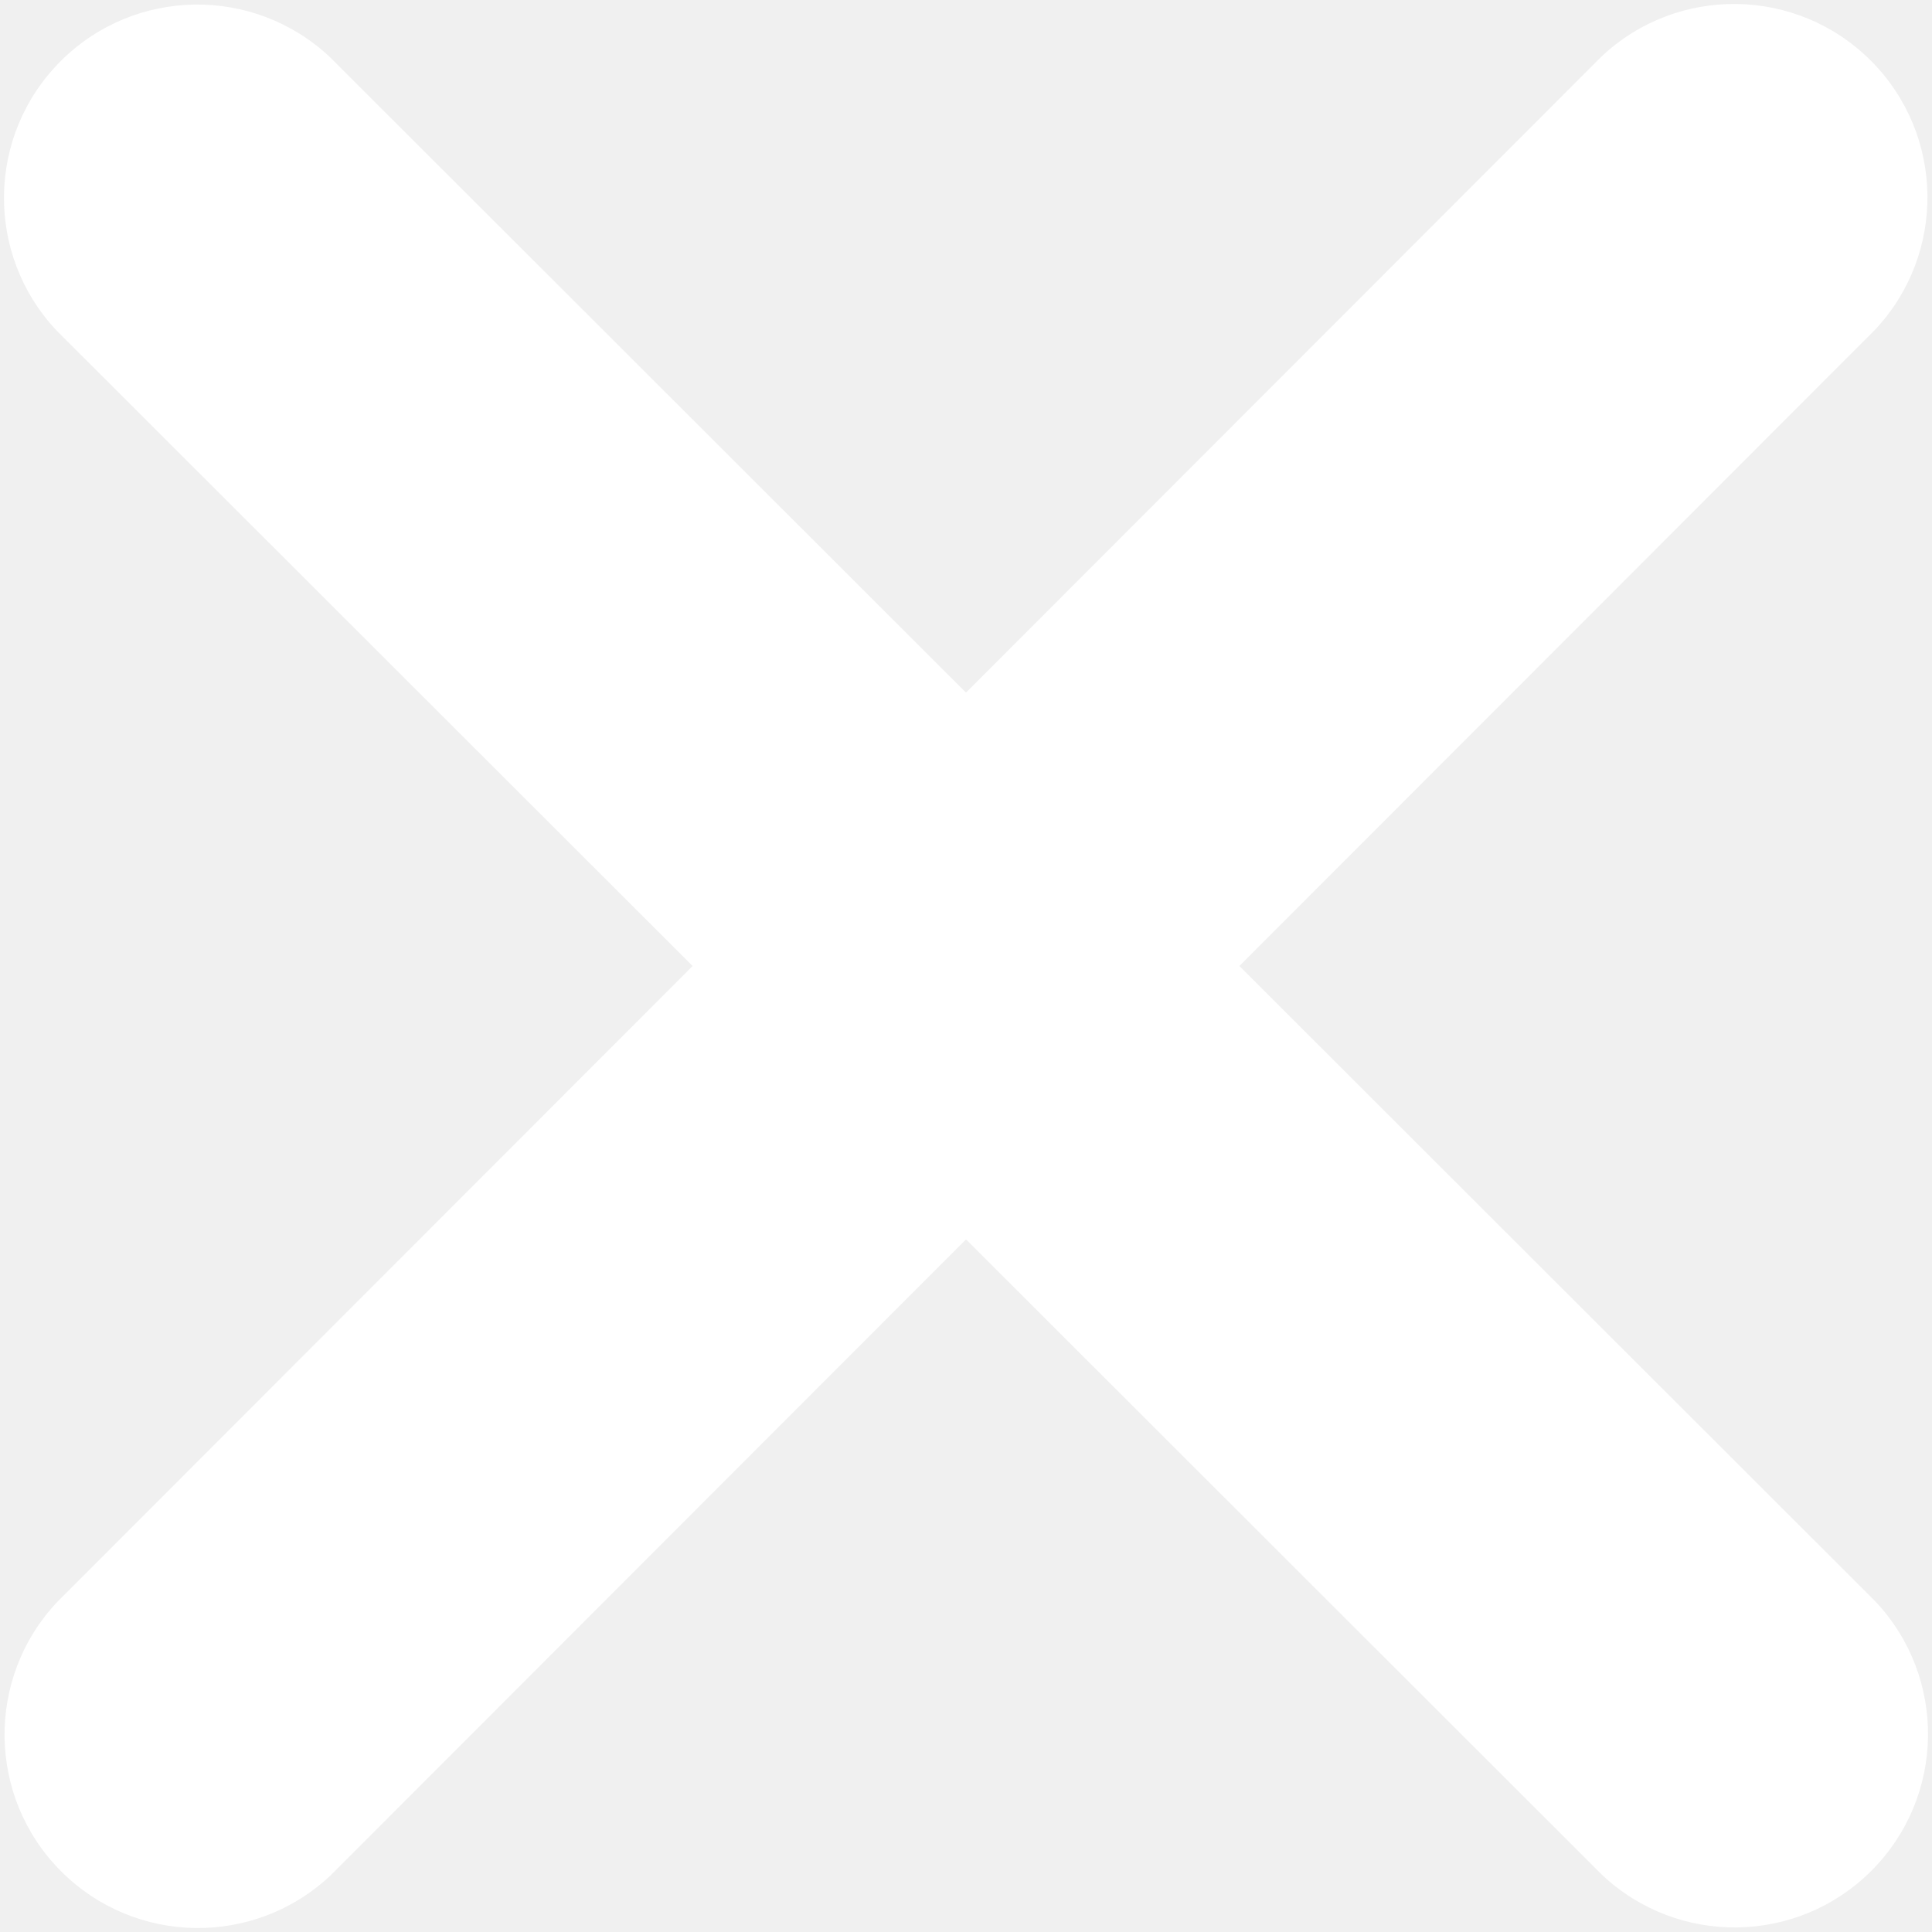
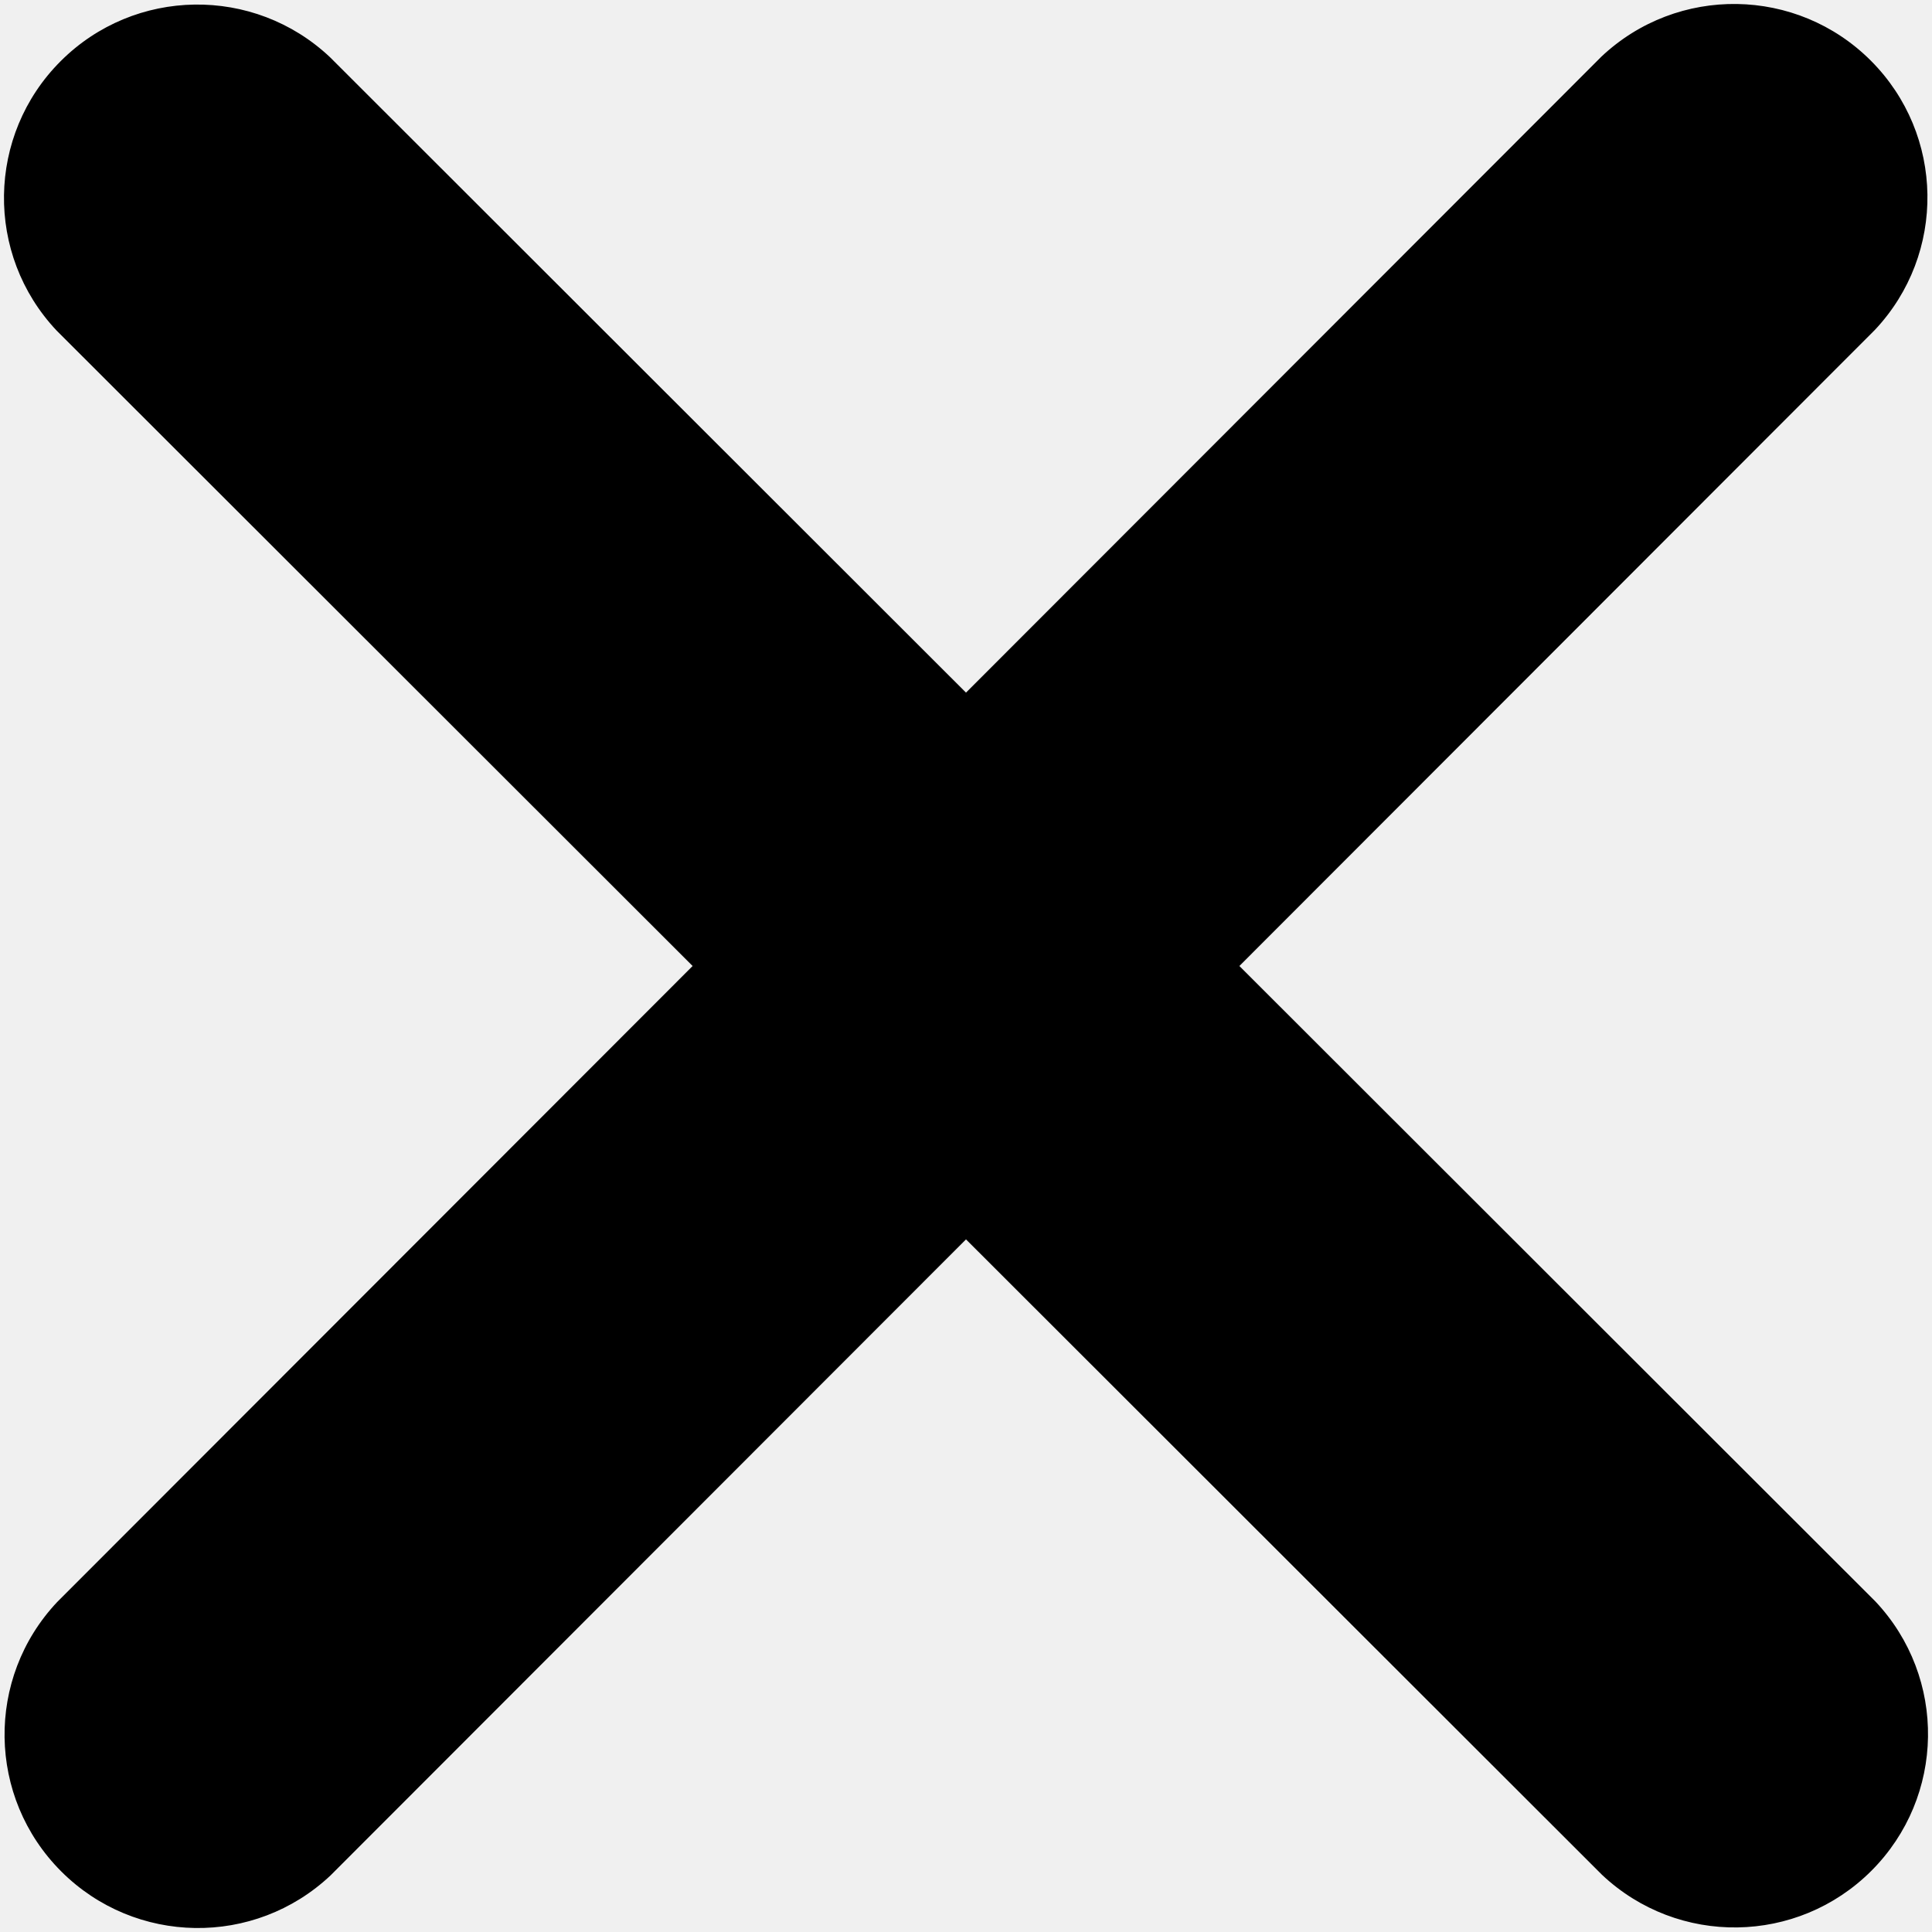
- <svg xmlns="http://www.w3.org/2000/svg" width="current" height="current" viewBox="0 0 20 20" fill="none">
-   <path d="M19.408 3.416a2.002 2.002 0 0 0-2.83-2.83L10 7.17 3.416.592a2.002 2.002 0 0 0-2.83 2.83L7.17 10 .592 16.584a2.002 2.002 0 0 0 2.83 2.83L10 12.83l6.584 6.578a2.002 2.002 0 0 0 2.83-2.83L12.83 10l6.578-6.584z" fill="white" />
+ <svg xmlns="http://www.w3.org/2000/svg" width="current" height="current" viewBox="0 0 20 20" fill="currentColor">
+   <path d="M19.408 3.416a2.002 2.002 0 0 0-2.83-2.83L10 7.17 3.416.592a2.002 2.002 0 0 0-2.83 2.83L7.17 10 .592 16.584a2.002 2.002 0 0 0 2.83 2.83L10 12.83l6.584 6.578a2.002 2.002 0 0 0 2.83-2.83L12.83 10l6.578-6.584z" fill="current" />
</svg>
